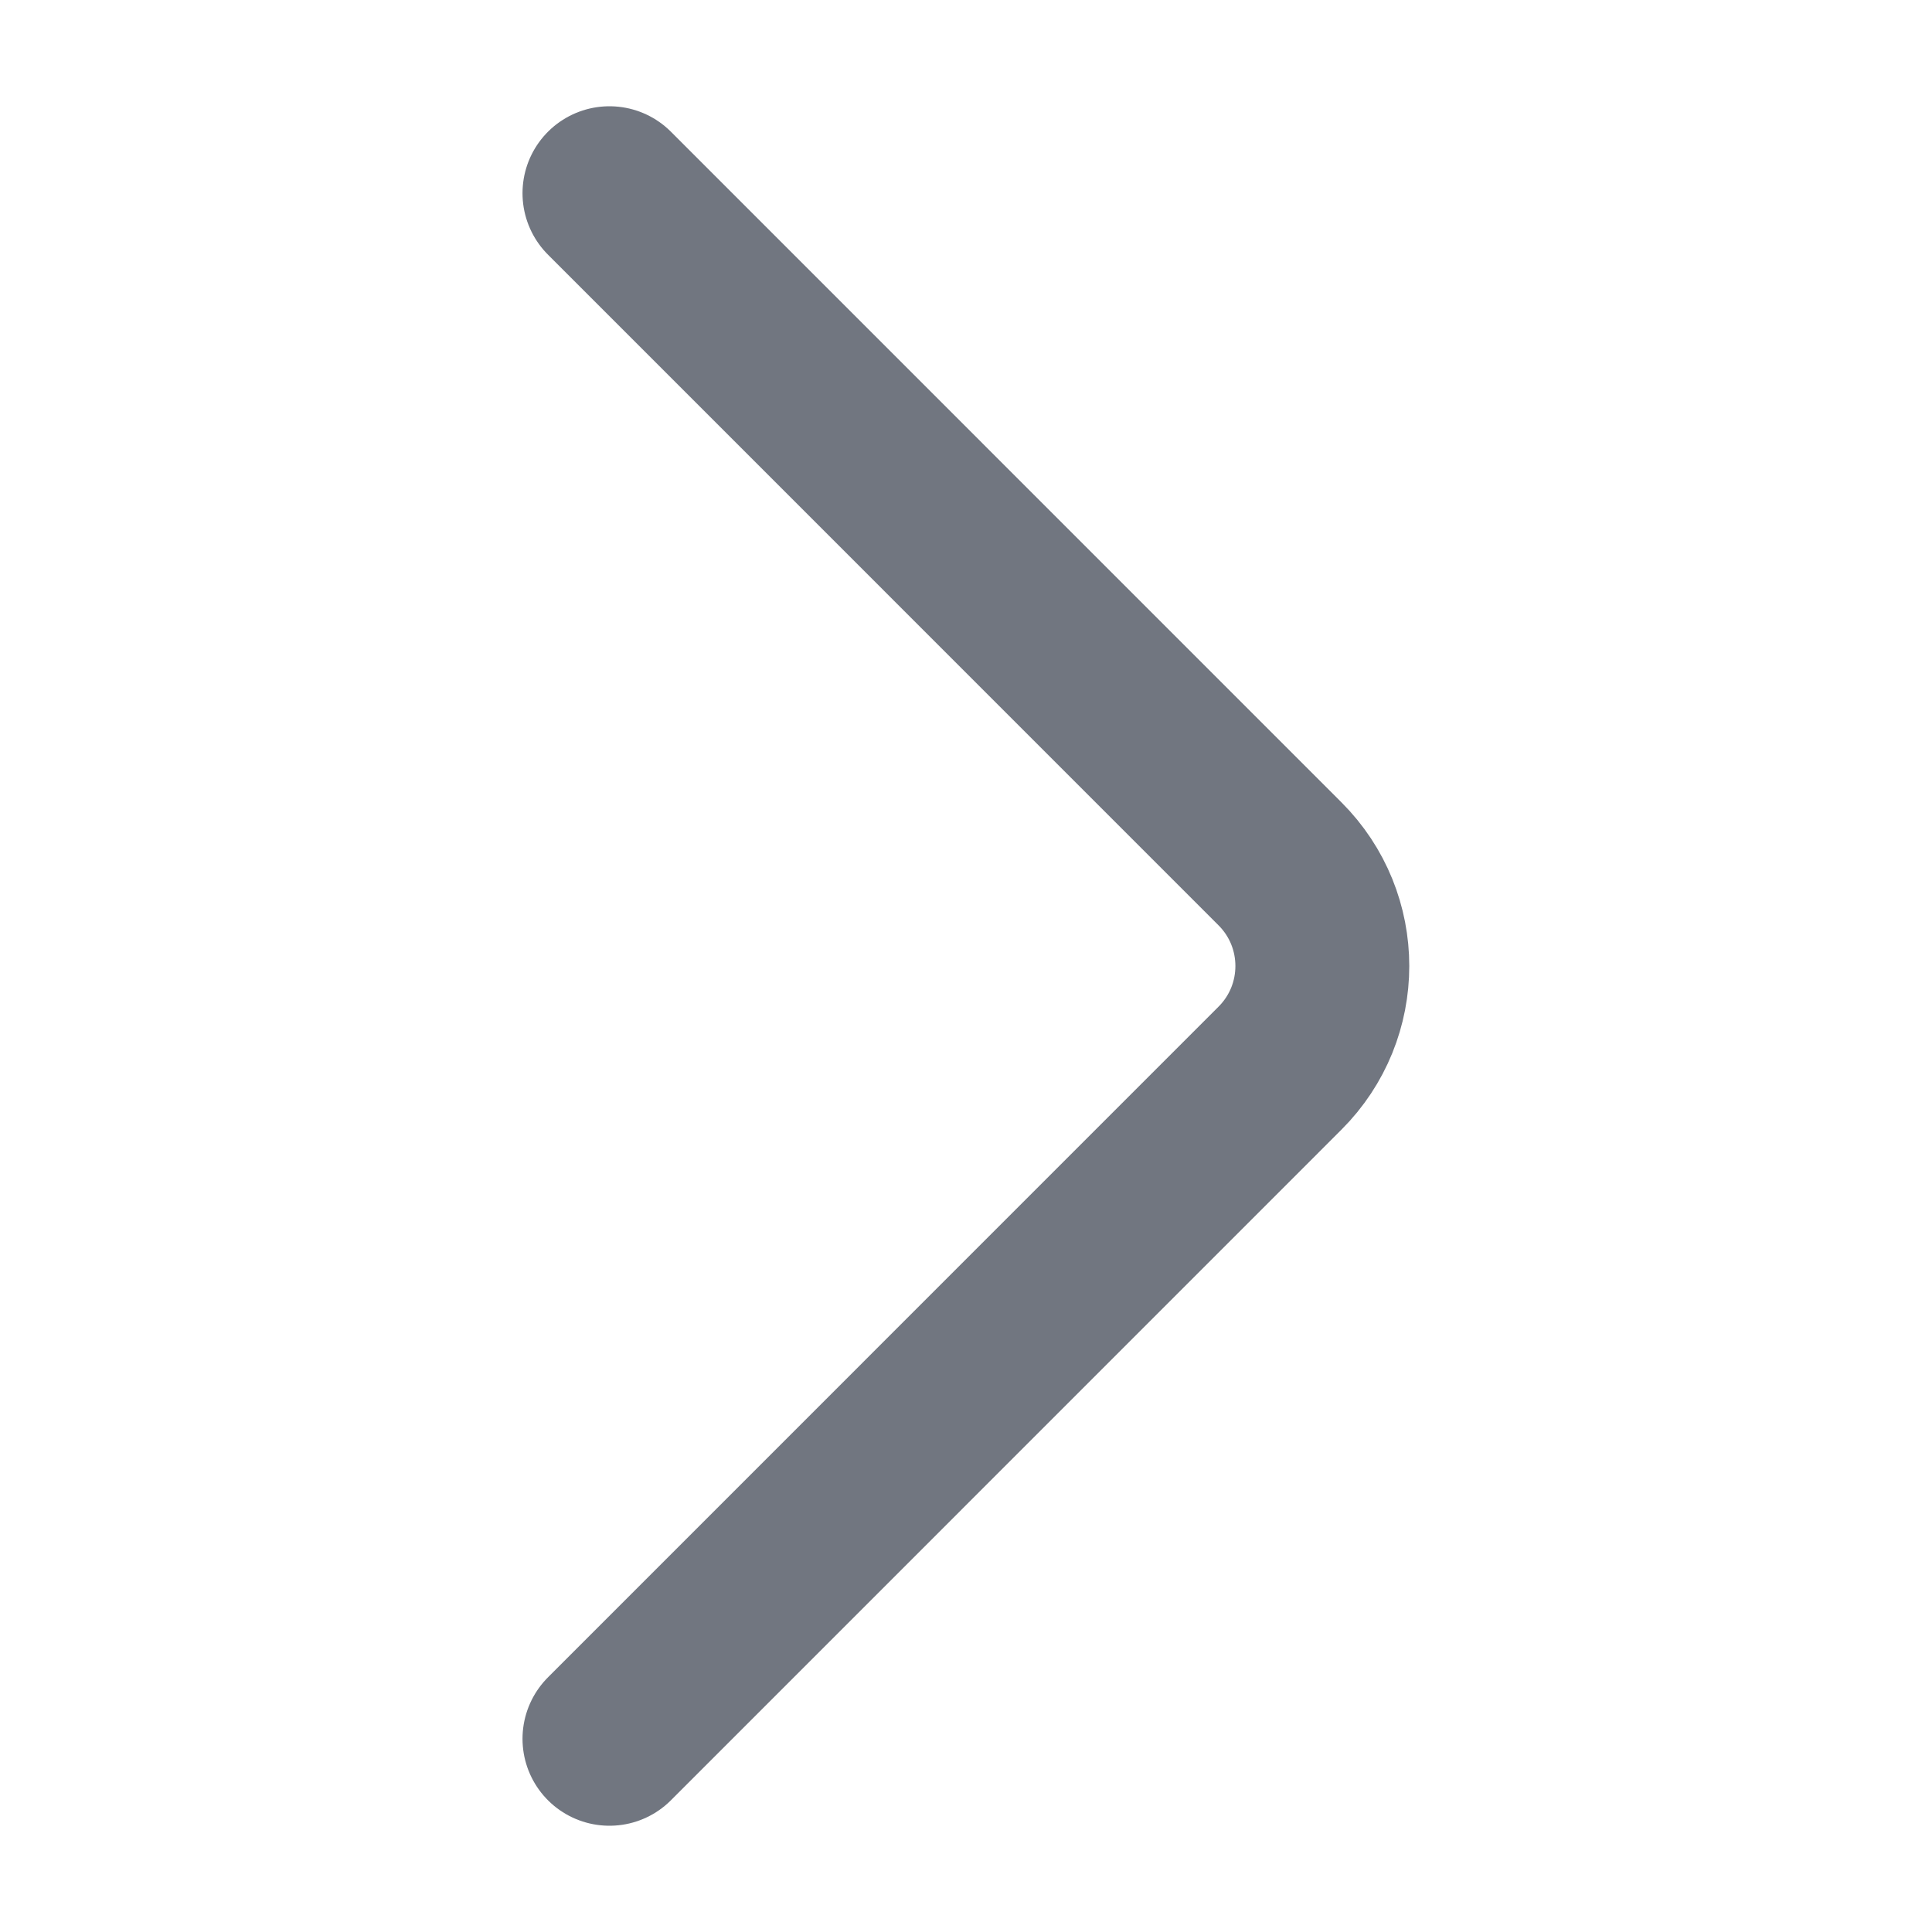
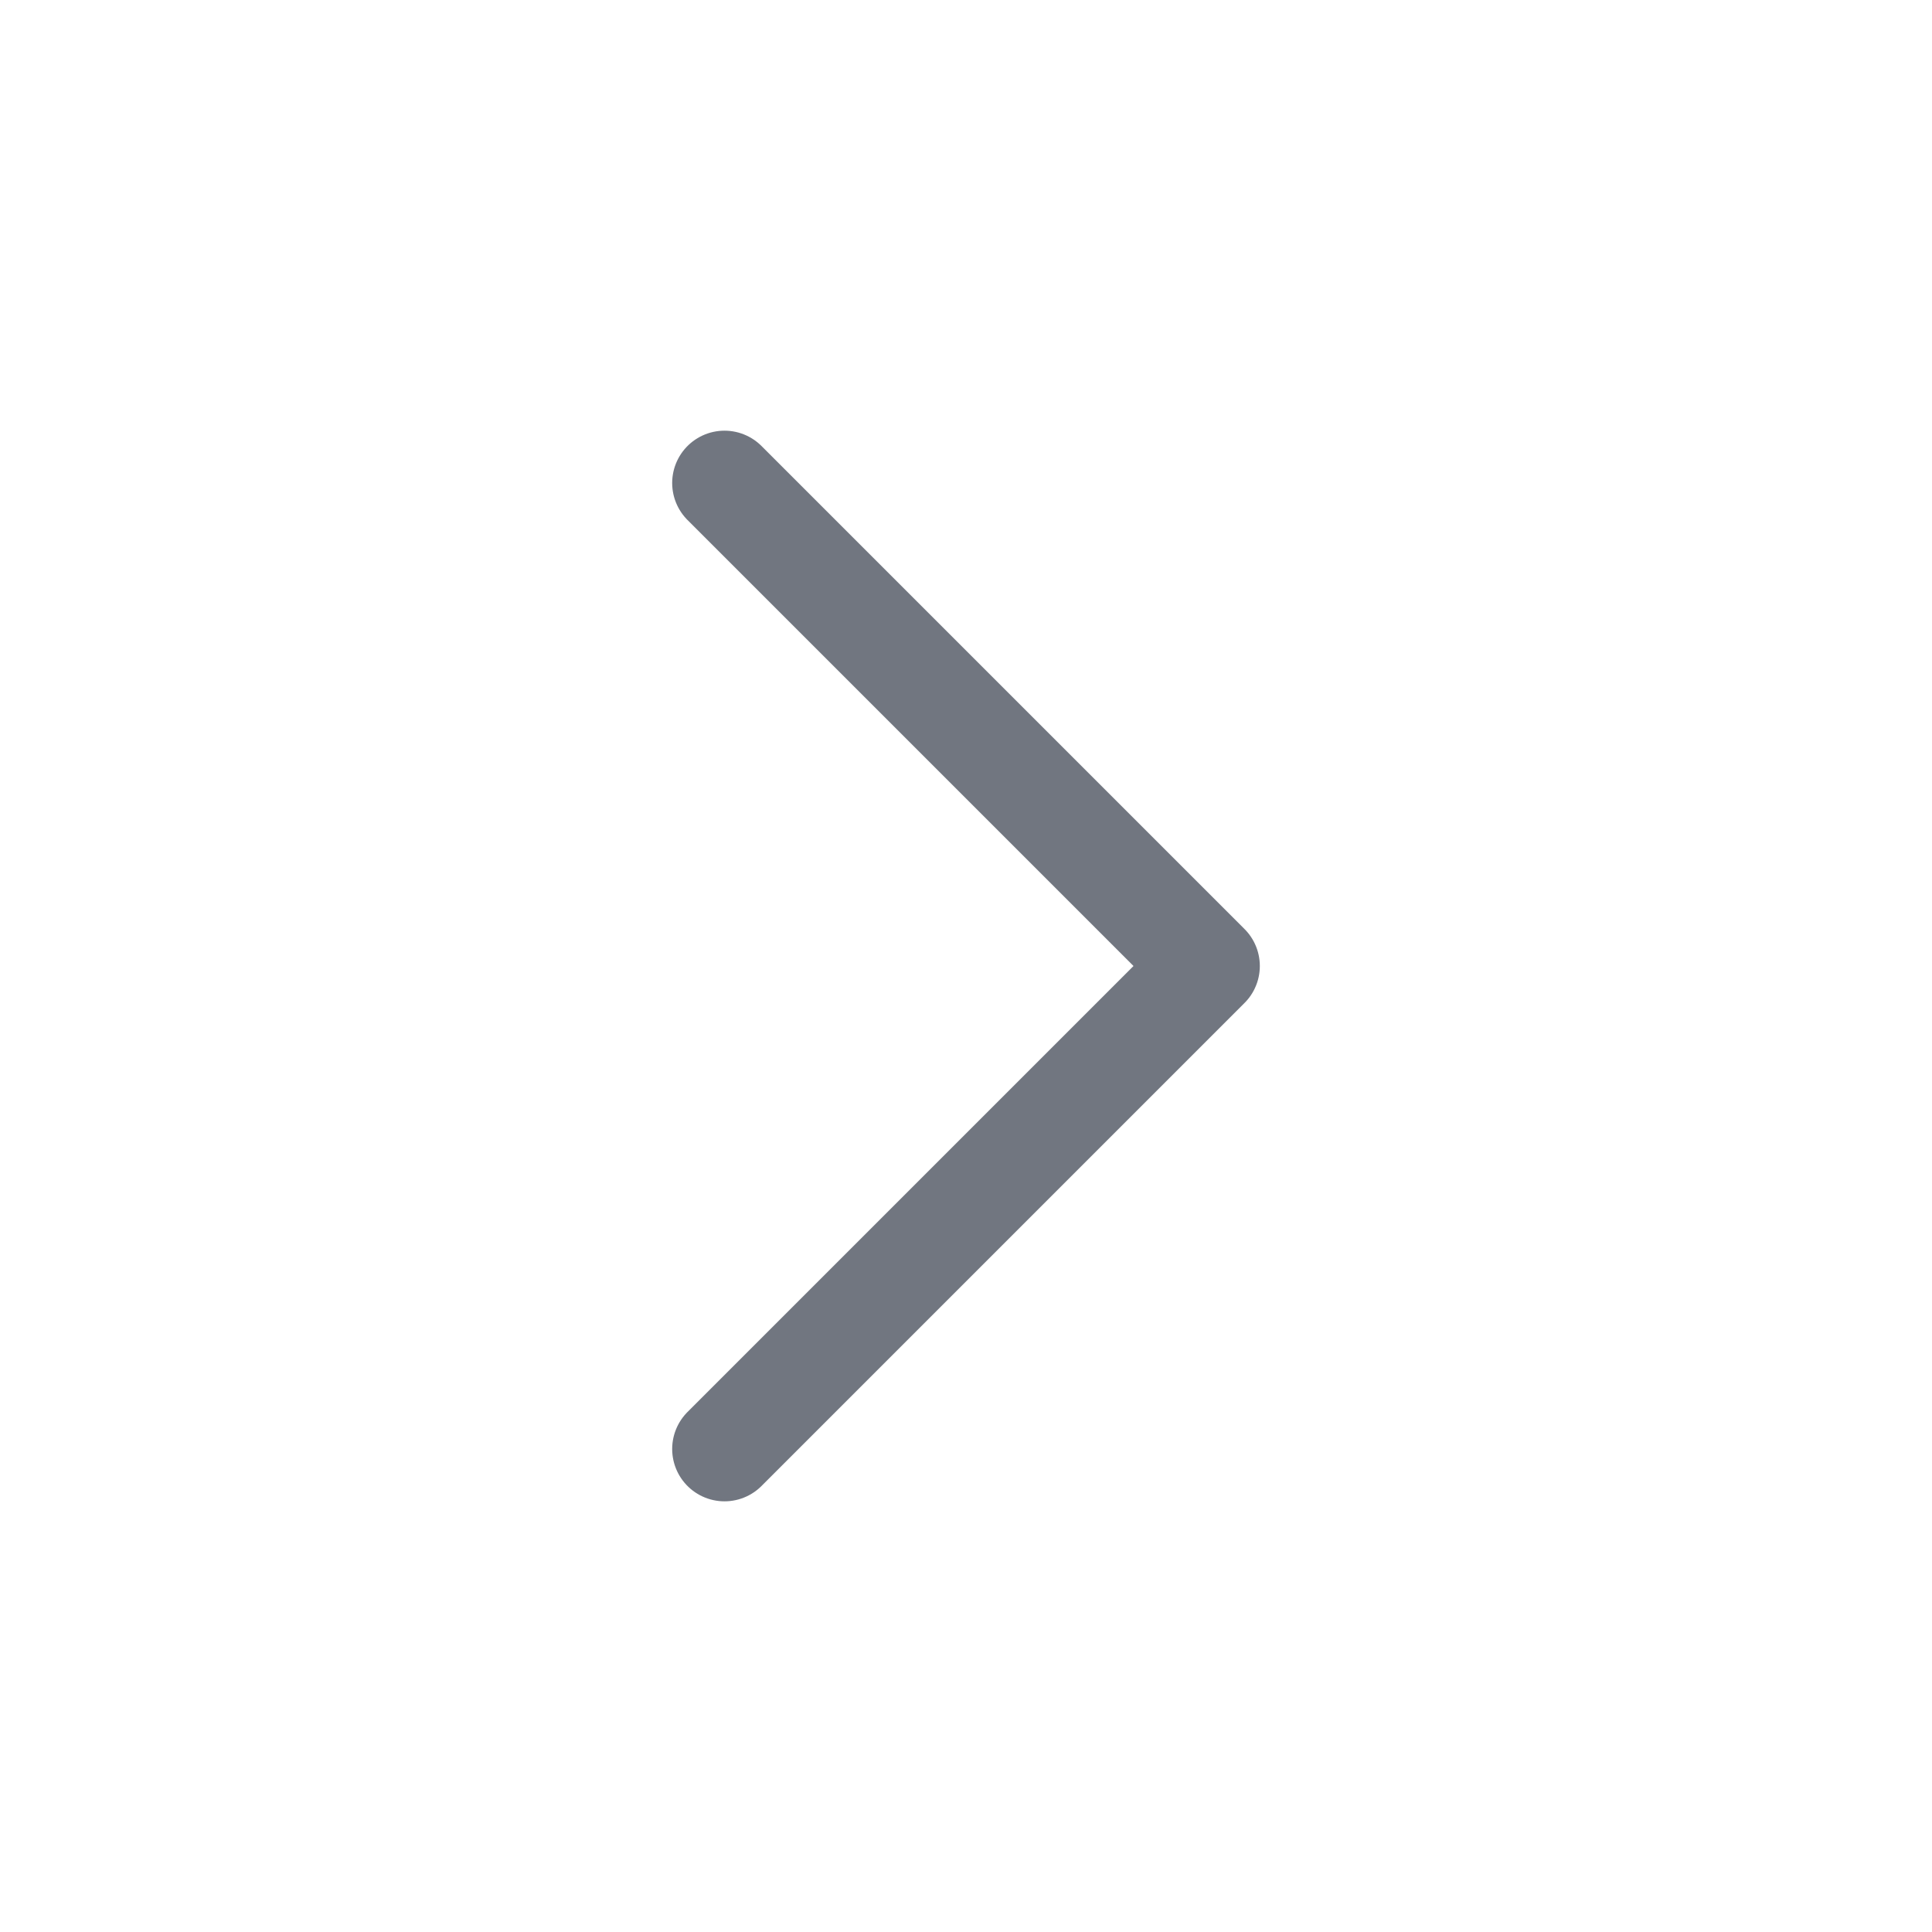
- <svg xmlns="http://www.w3.org/2000/svg" width="20" height="20" viewBox="0 0 20 20" fill="none">
-   <path d="M6.309 2L13.25 8.942C13.835 9.526 13.835 10.474 13.25 11.058L6.309 18" stroke="#717680" stroke-width="1.8" stroke-linecap="round" stroke-linejoin="round" />
+ <svg xmlns="http://www.w3.org/2000/svg" width="24" height="24" viewBox="0 0 24 24" fill="none">
+   <path stroke="#717680" stroke-width="1.3" stroke-linecap="round" stroke-linejoin="round" d="m9 18 6-6-6-6" />
</svg>
